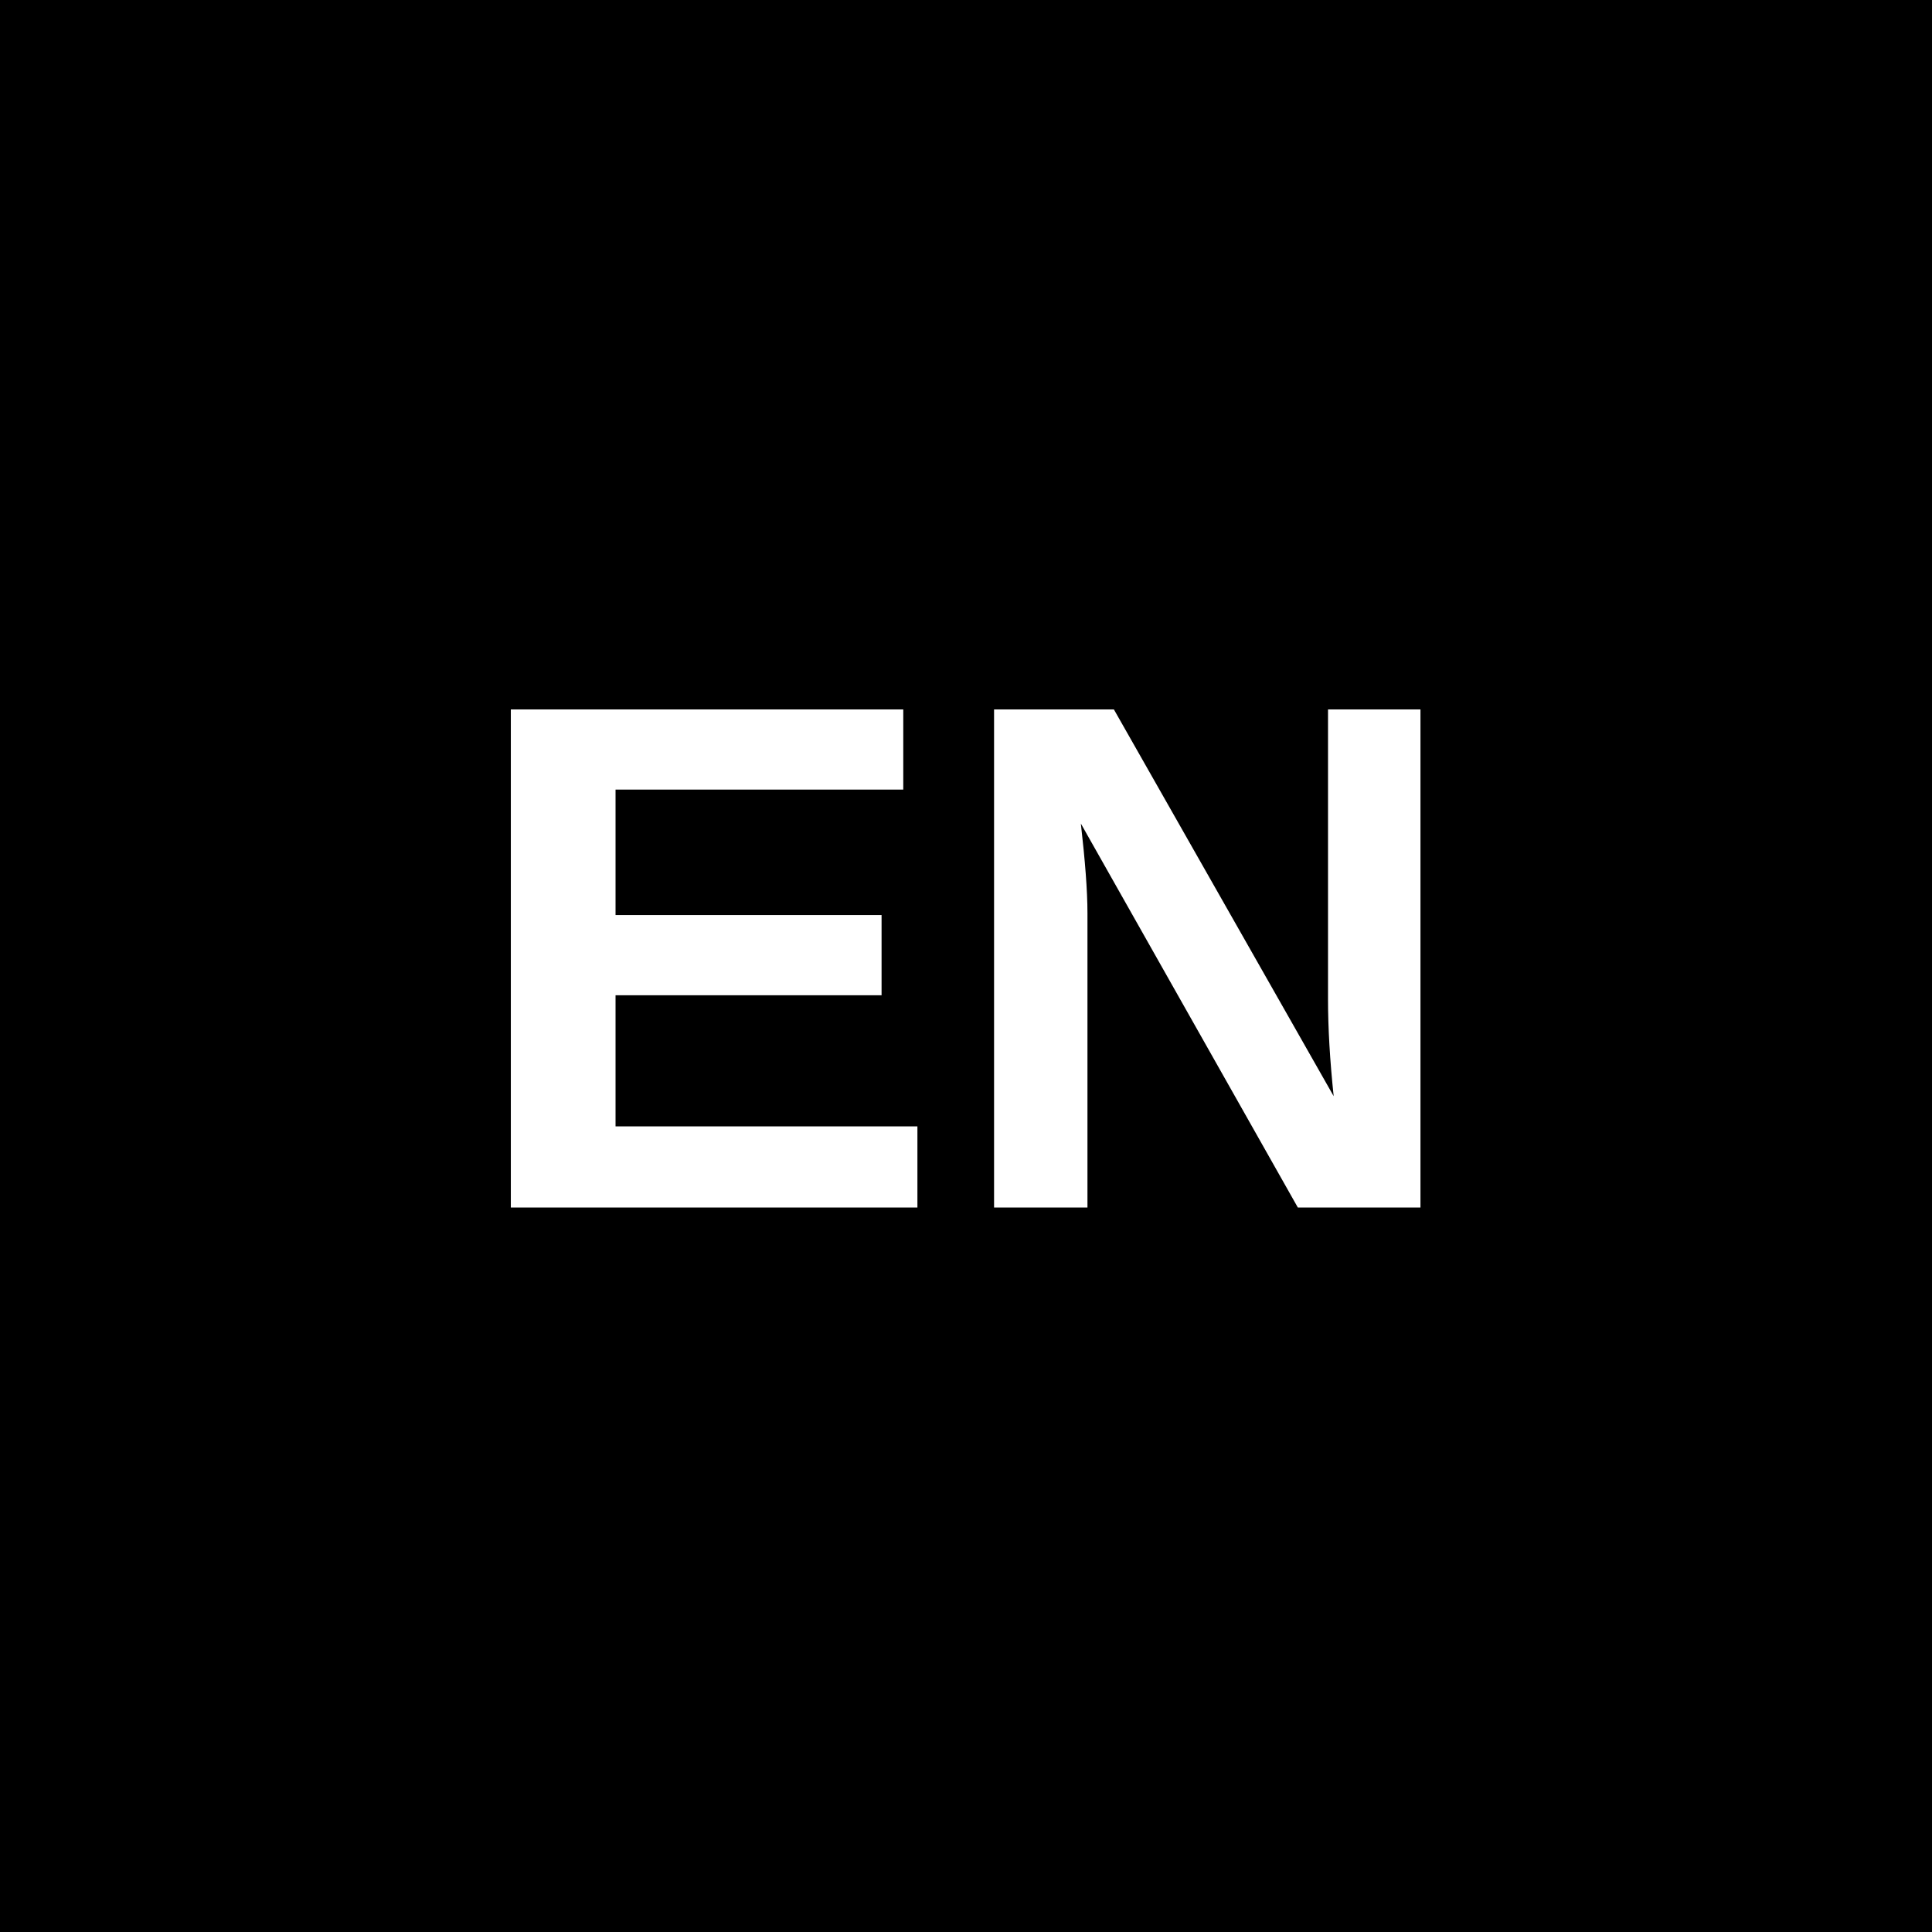
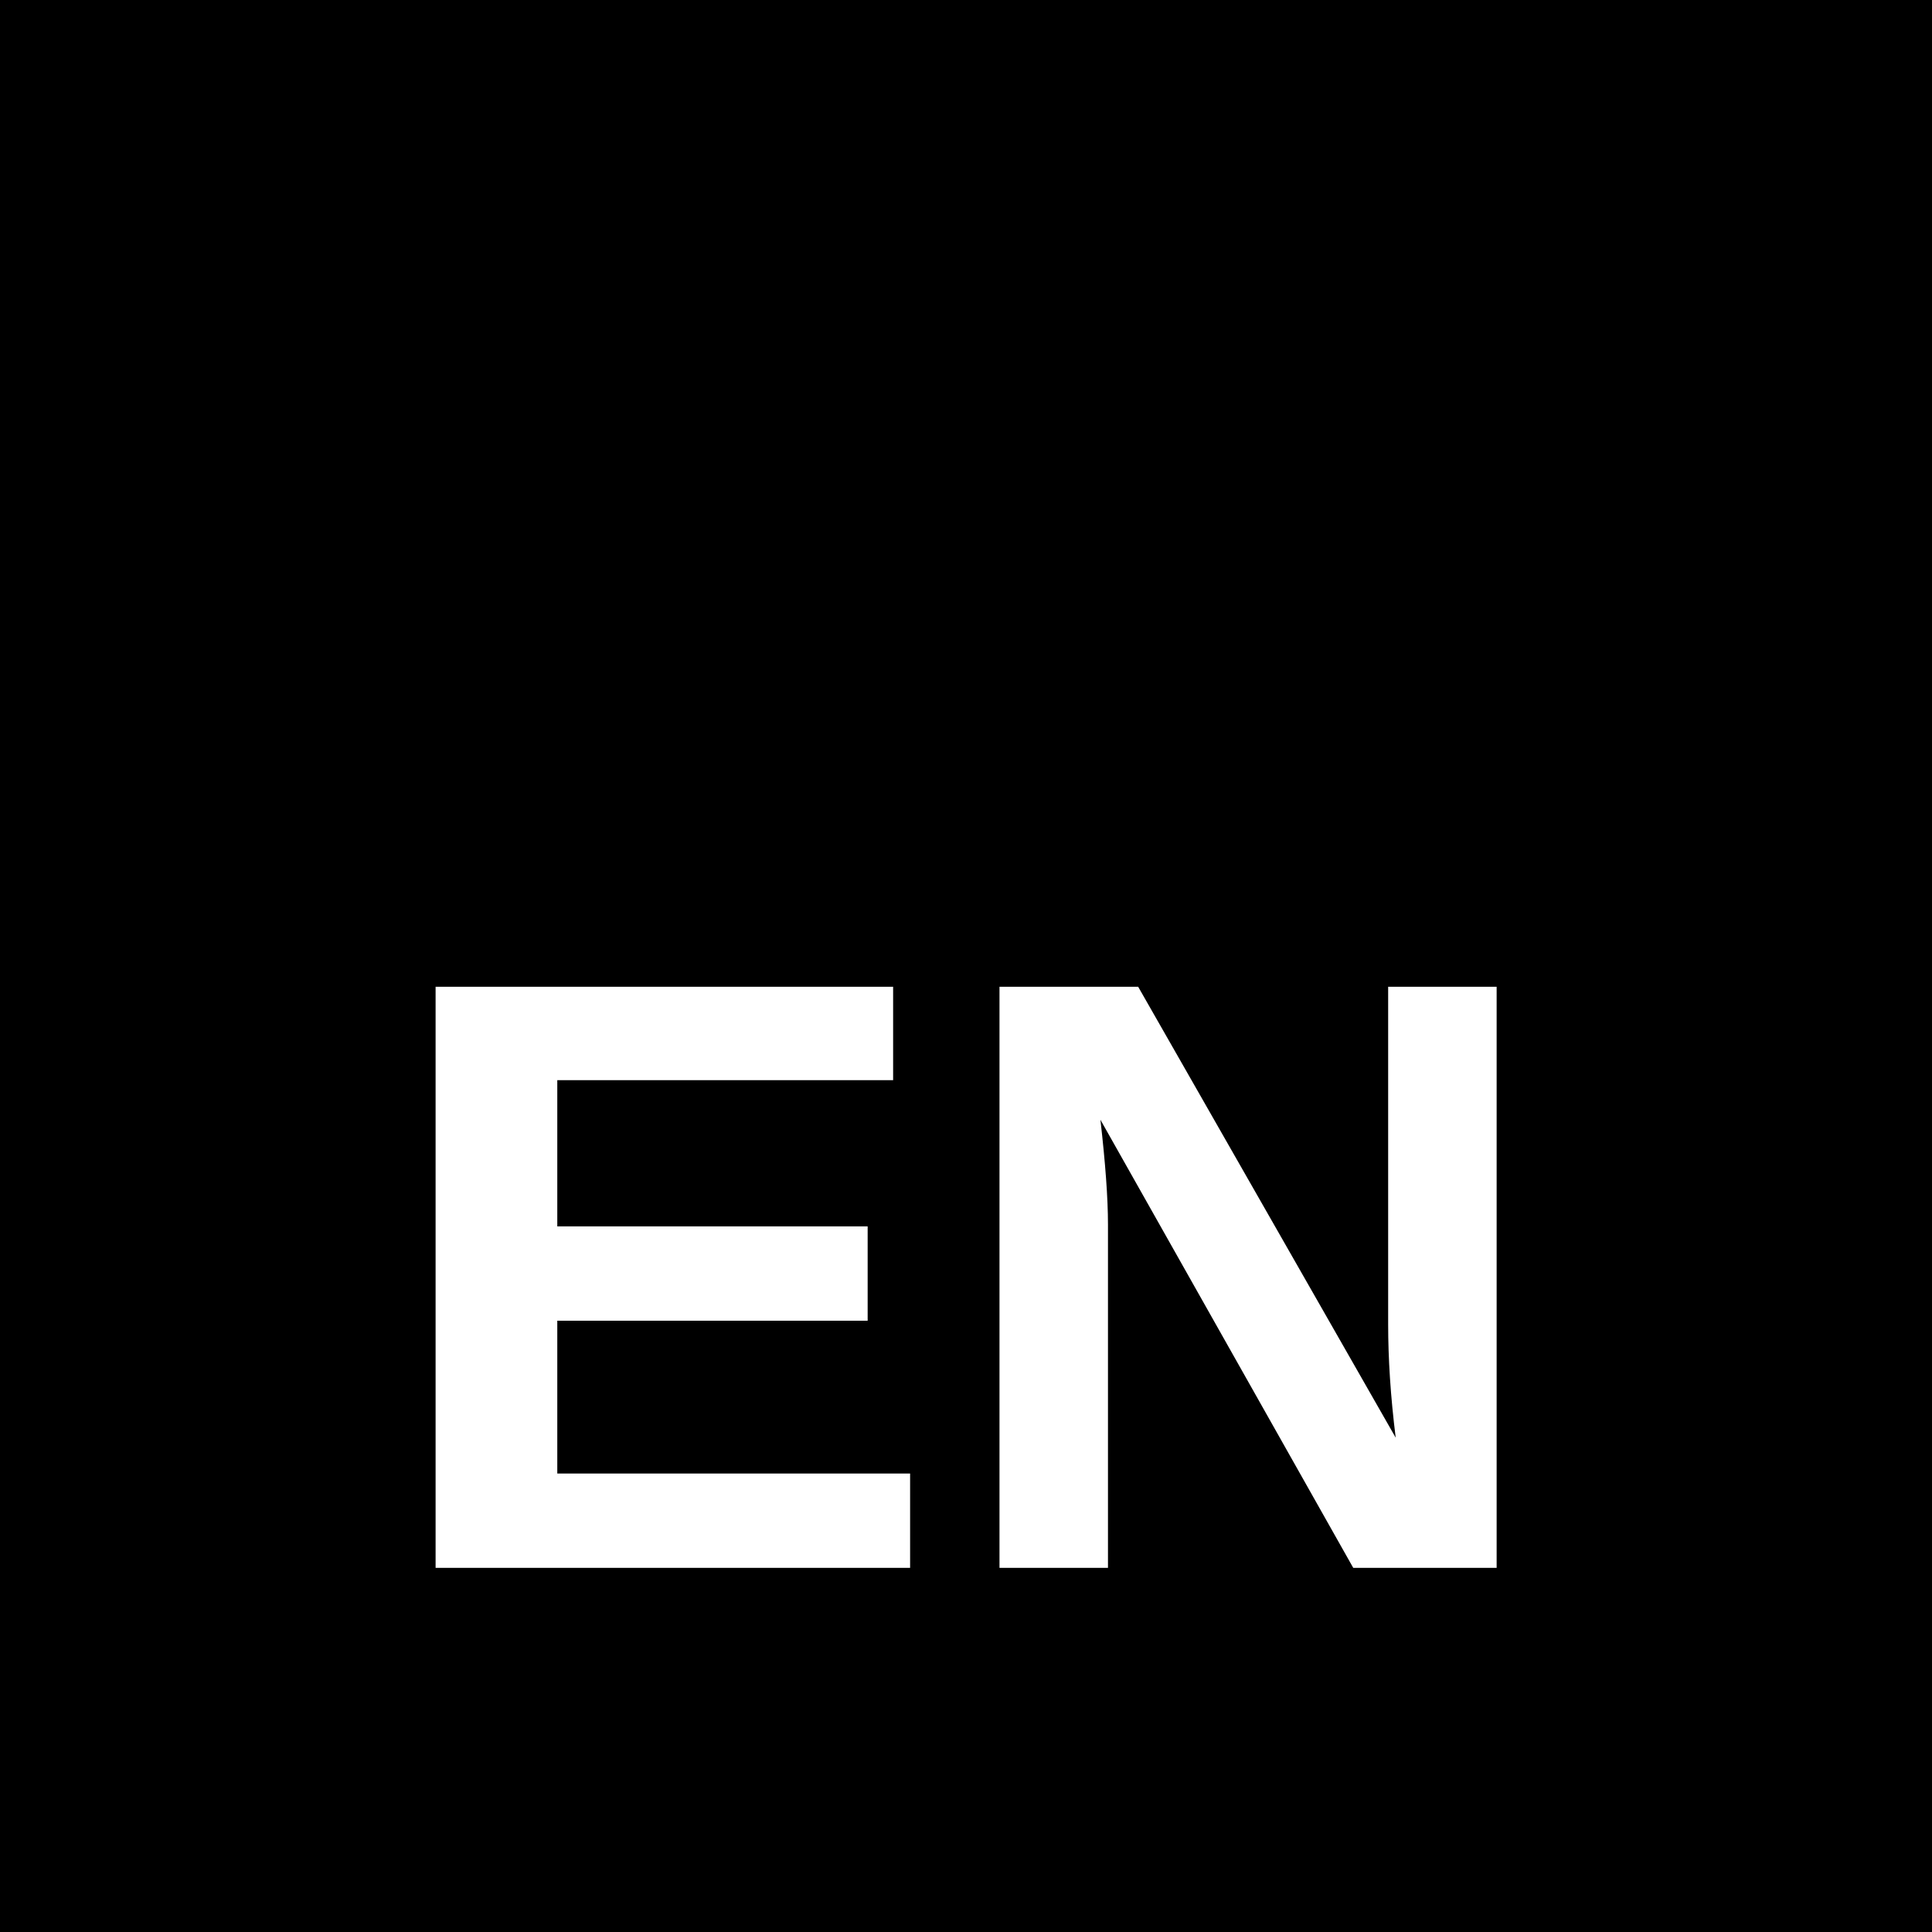
- <svg xmlns="http://www.w3.org/2000/svg" viewBox="0 0 32 32">
+ <svg xmlns="http://www.w3.org/2000/svg" width="32" height="32" viewBox="0 0 32 32">
  <rect width="32" height="32" fill="#000" />
-   <text x="16" y="20" text-anchor="middle" fill="#fff" font-family="Arial, sans-serif" font-size="12" font-weight="bold">EN</text>
+   <text x="16" y="22" text-anchor="middle" dominant-baseline="middle" fill="#fff" font-family="Arial, sans-serif" font-size="14" font-weight="bold">EN</text>
</svg>
